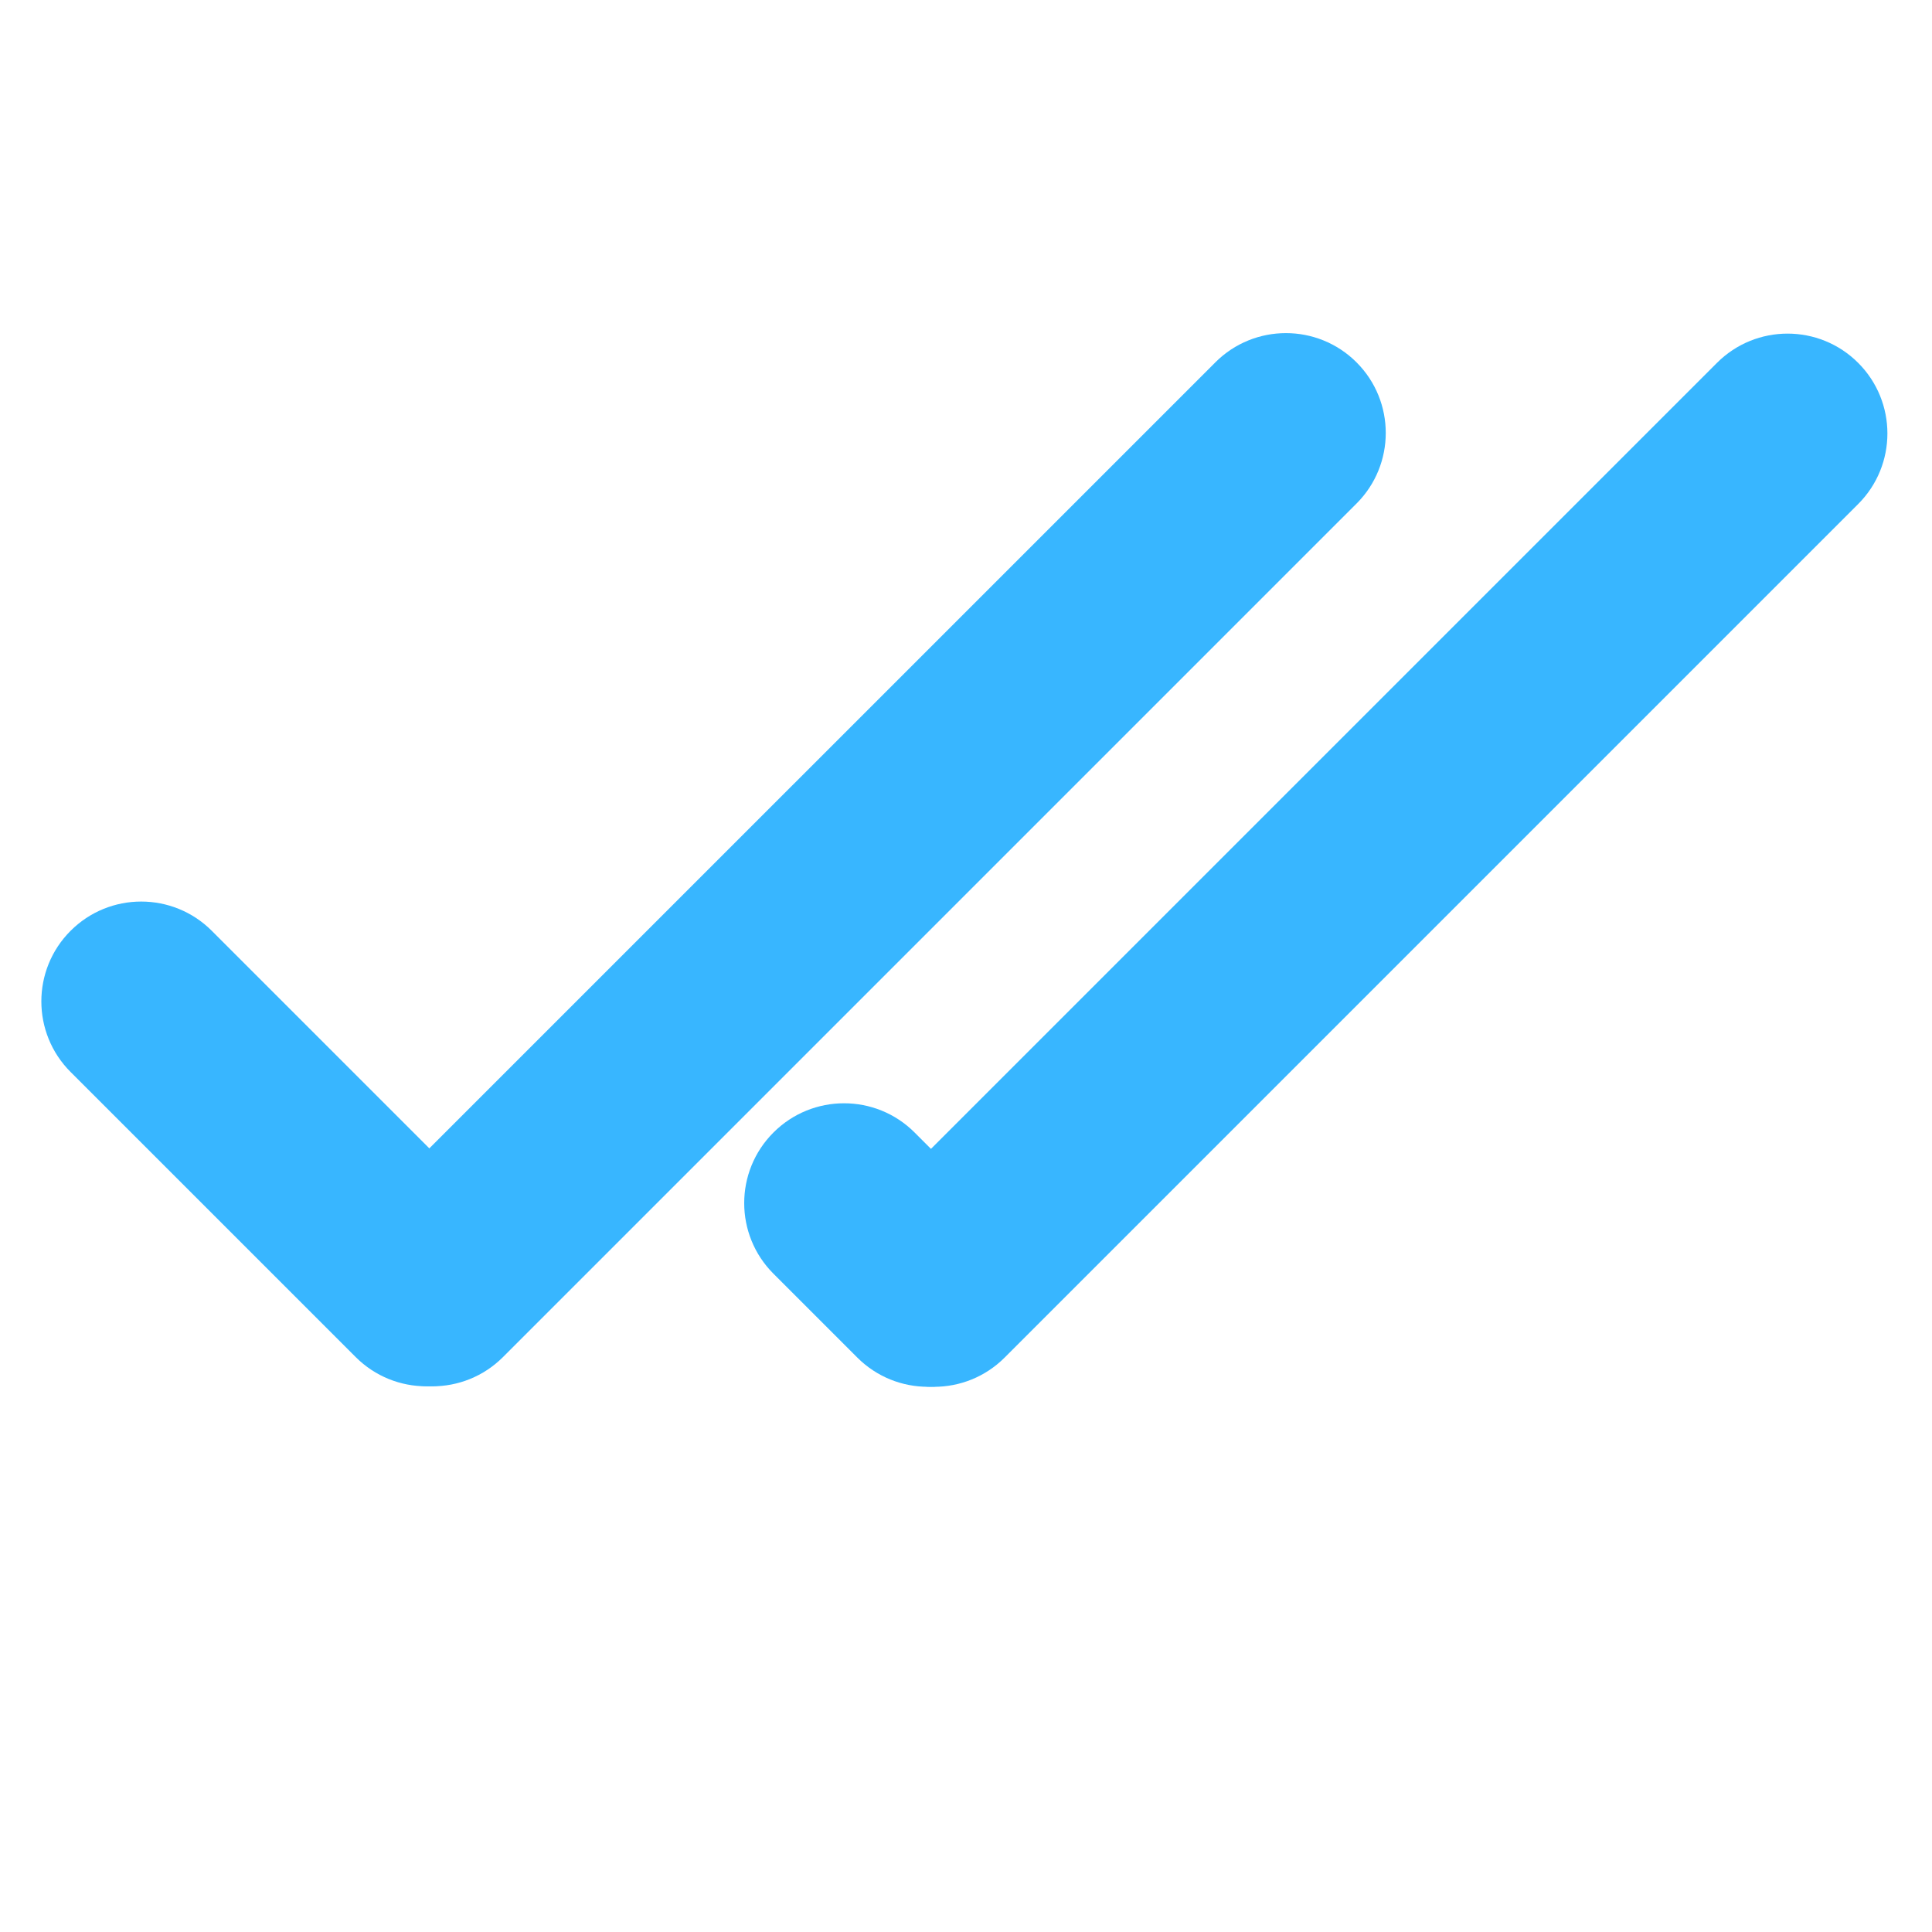
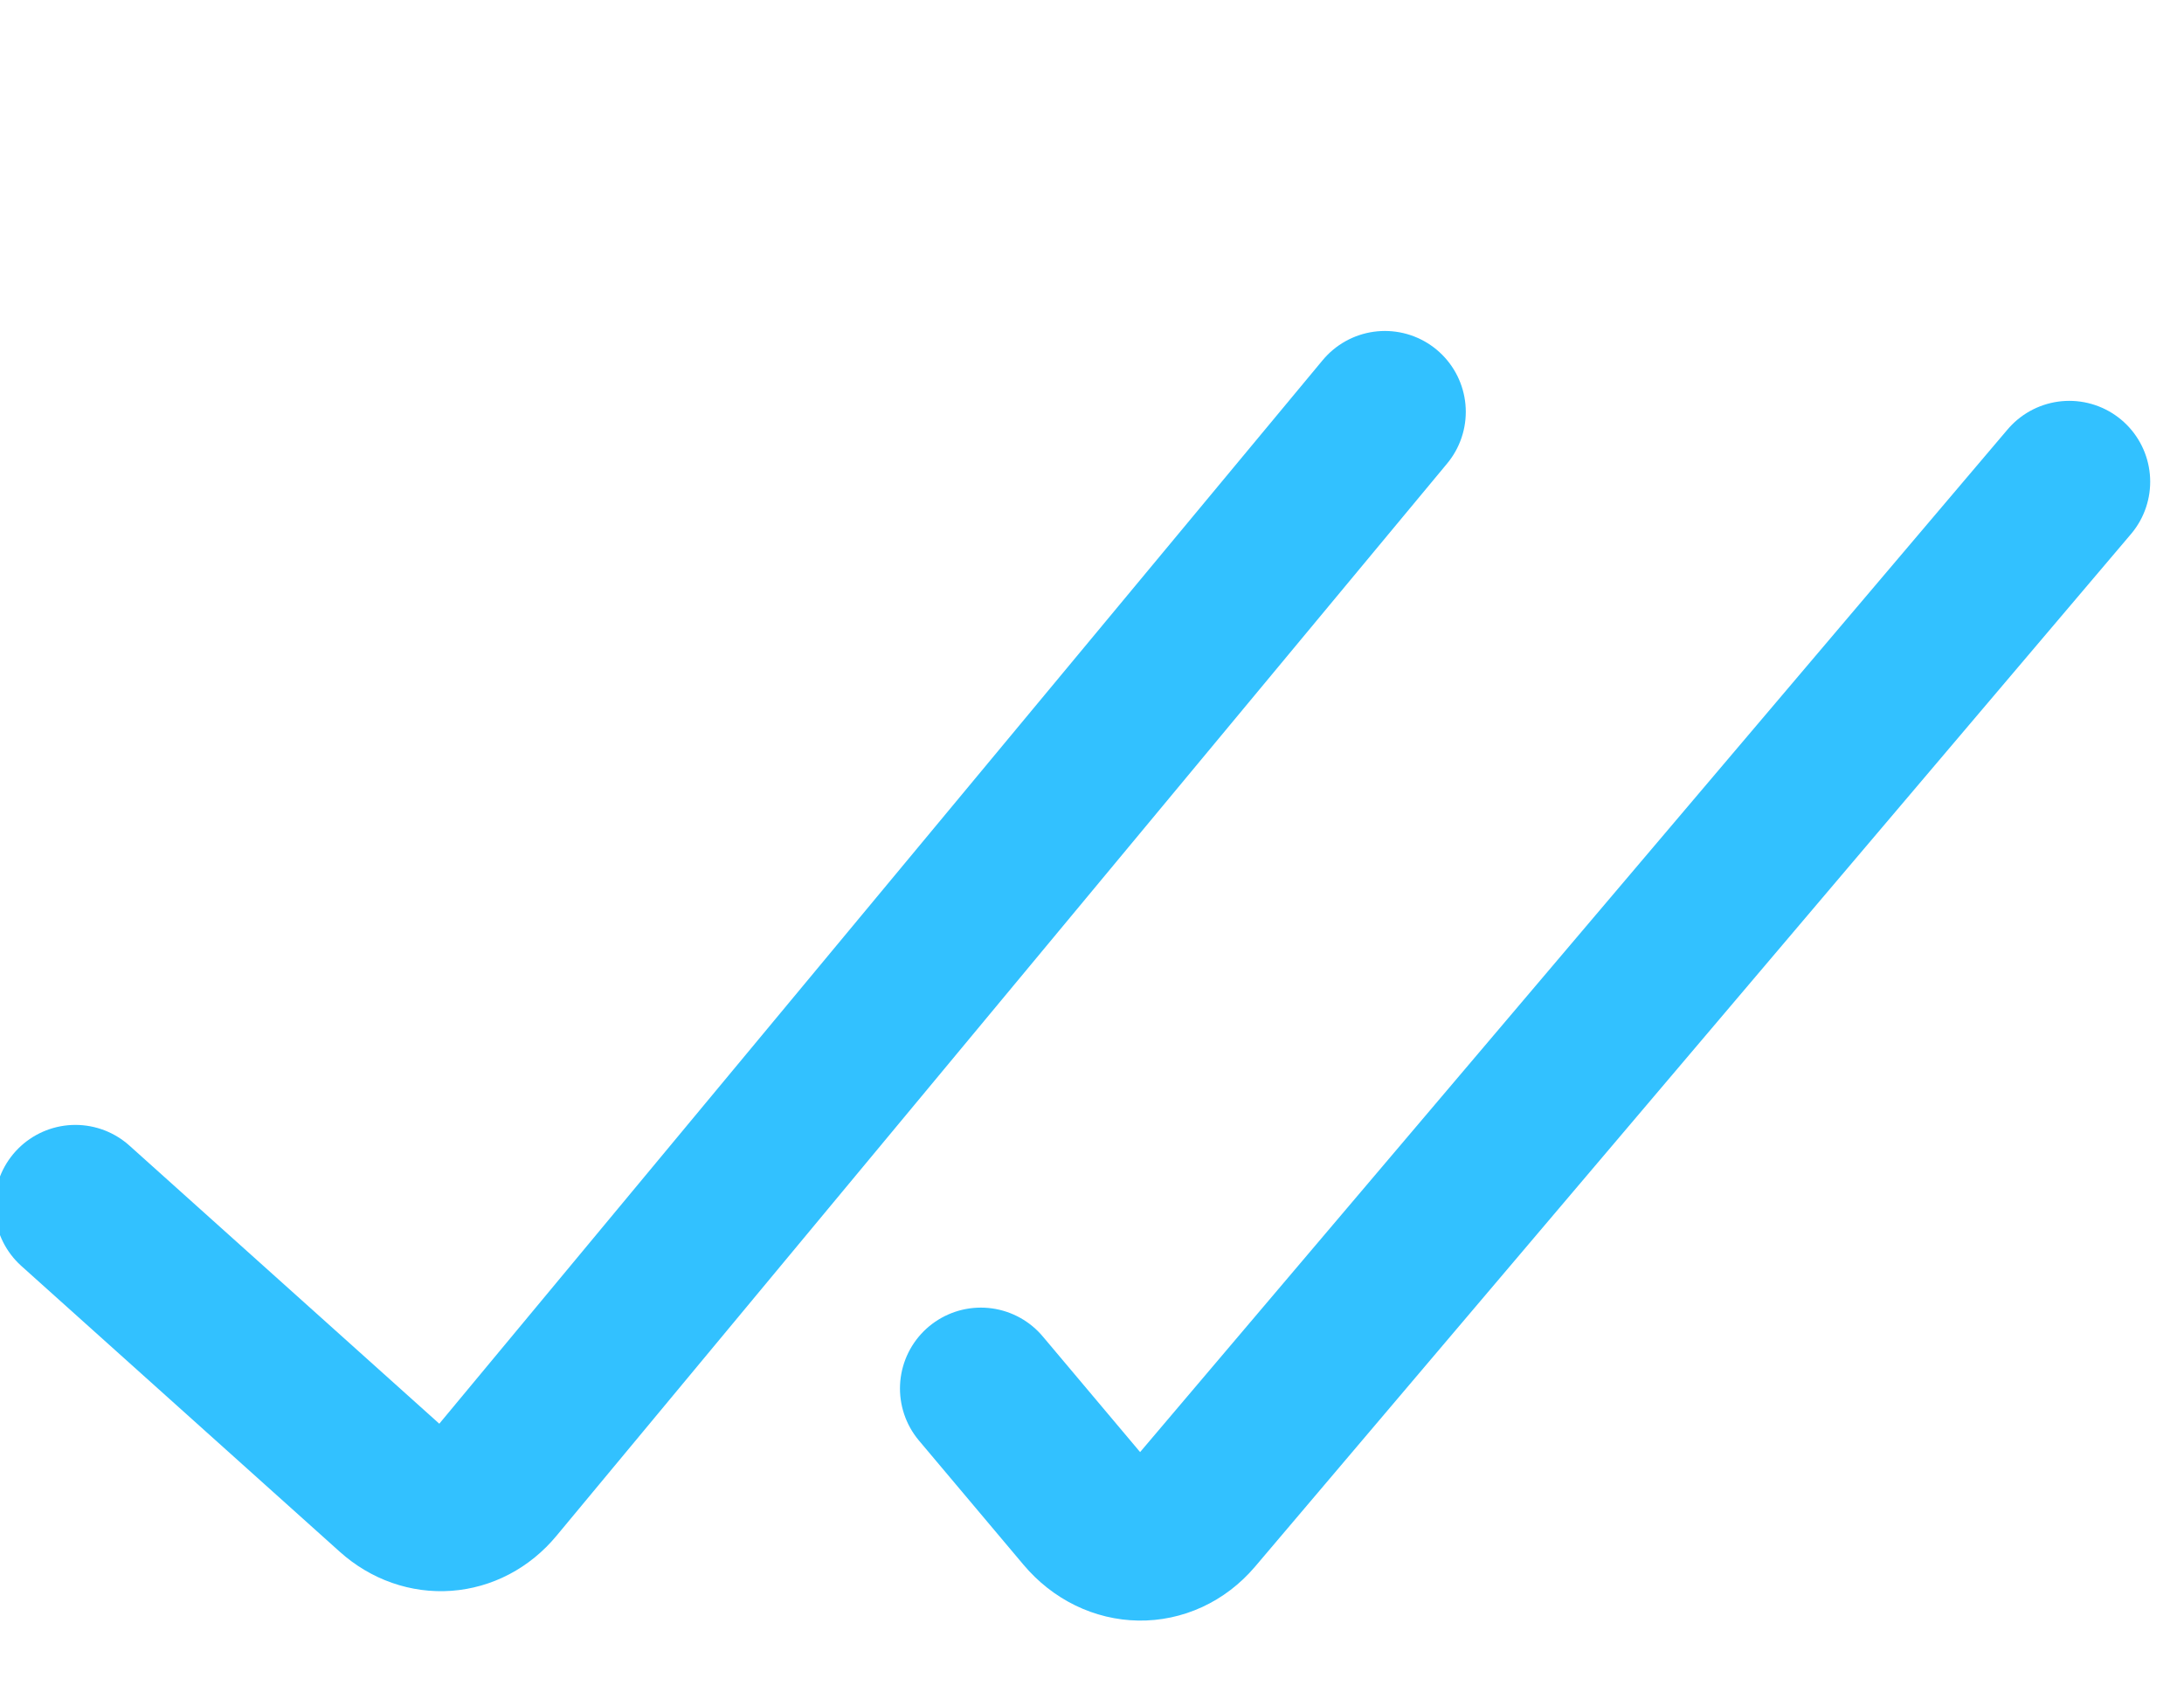
- <svg xmlns="http://www.w3.org/2000/svg" width="512" zoomAndPan="magnify" viewBox="0 0 384 384" height="512" preserveAspectRatio="xMidYMid meet" version="1.0">
-   <defs>
-     <clipPath id="af63f1a317">
-       <path d="M 66 66 L 276 66 L 276 276 L 66 276 Z M 66 66 " clip-rule="nonzero" />
-     </clipPath>
-     <clipPath id="8f629cda76">
-       <path d="M 255.59 57.992 L 283.648 86.051 L 85.902 283.801 L 57.84 255.738 Z M 255.59 57.992 " clip-rule="nonzero" />
-     </clipPath>
-     <clipPath id="aacd267047">
-       <path d="M 269.621 72.02 C 277.367 79.77 277.367 92.336 269.621 100.082 L 99.973 269.73 C 92.223 277.48 79.66 277.48 71.91 269.73 C 64.16 261.98 64.16 249.418 71.91 241.668 L 241.559 72.02 C 249.305 64.273 261.871 64.273 269.621 72.02 Z M 269.621 72.02 " clip-rule="nonzero" />
-     </clipPath>
-     <clipPath id="a56f6da3da">
-       <path d="M 0 0 L 210 0 L 210 210 L 0 210 Z M 0 0 " clip-rule="nonzero" />
-     </clipPath>
-     <clipPath id="1a9077945d">
-       <path d="M 189.59 -8.008 L 217.648 20.051 L 19.902 217.801 L -8.16 189.738 Z M 189.59 -8.008 " clip-rule="nonzero" />
-     </clipPath>
-     <clipPath id="0e5ea1129c">
-       <path d="M 203.621 6.02 C 211.367 13.77 211.367 26.336 203.621 34.082 L 33.973 203.73 C 26.223 211.48 13.66 211.48 5.91 203.73 C -1.84 195.98 -1.84 183.418 5.91 175.668 L 175.559 6.02 C 183.305 -1.727 195.871 -1.727 203.621 6.02 Z M 203.621 6.02 " clip-rule="nonzero" />
-     </clipPath>
-     <clipPath id="e51db71c69">
-       <rect x="0" width="210" y="0" height="210" />
-     </clipPath>
-     <clipPath id="620e5b0ea3">
-       <path d="M 8 179 L 105 179 L 105 276 L 8 276 Z M 8 179 " clip-rule="nonzero" />
-     </clipPath>
-     <clipPath id="197449589e">
-       <path d="M 0 199.035 L 28.062 170.973 L 112.797 255.707 L 84.734 283.77 Z M 0 199.035 " clip-rule="nonzero" />
-     </clipPath>
-     <clipPath id="e41d1e0f93">
-       <path d="M 14.031 185.004 C 21.781 177.254 34.344 177.254 42.094 185.004 L 98.758 241.664 C 106.504 249.414 106.504 261.977 98.758 269.727 C 91.008 277.477 78.445 277.477 70.695 269.727 L 14.031 213.066 C 6.281 205.316 6.281 192.75 14.031 185.004 Z M 14.031 185.004 " clip-rule="nonzero" />
-     </clipPath>
-     <clipPath id="b27a95e724">
-       <path d="M 0 0 L 97 0 L 97 97 L 0 97 Z M 0 0 " clip-rule="nonzero" />
-     </clipPath>
-     <clipPath id="4c8c5381cc">
-       <path d="M -8 20.035 L 20.062 -8.027 L 104.797 76.707 L 76.734 104.77 Z M -8 20.035 " clip-rule="nonzero" />
-     </clipPath>
-     <clipPath id="e012f9de4d">
-       <path d="M 6.031 6.004 C 13.781 -1.746 26.344 -1.746 34.094 6.004 L 90.758 62.664 C 98.504 70.414 98.504 82.977 90.758 90.727 C 83.008 98.477 70.445 98.477 62.695 90.727 L 6.031 34.066 C -1.719 26.316 -1.719 13.75 6.031 6.004 Z M 6.031 6.004 " clip-rule="nonzero" />
-     </clipPath>
-     <clipPath id="f1cdf83750">
-       <rect x="0" width="97" y="0" height="97" />
-     </clipPath>
-     <clipPath id="6af0dbbfa1">
-       <path d="M 165 66 L 376 66 L 376 276 L 165 276 Z M 165 66 " clip-rule="nonzero" />
-     </clipPath>
-     <clipPath id="c916950cf4">
-       <path d="M 355.293 58.09 L 383.355 86.152 L 185.605 283.902 L 157.543 255.84 Z M 355.293 58.09 " clip-rule="nonzero" />
-     </clipPath>
-     <clipPath id="caf5201474">
-       <path d="M 369.324 72.121 C 377.074 79.871 377.074 92.434 369.324 100.184 L 199.676 269.832 C 191.926 277.578 179.363 277.578 171.613 269.832 C 163.863 262.082 163.863 249.52 171.613 241.77 L 341.262 72.121 C 349.012 64.371 361.574 64.371 369.324 72.121 Z M 369.324 72.121 " clip-rule="nonzero" />
-     </clipPath>
-     <clipPath id="0b6600b4fc">
-       <path d="M 0 0 L 211 0 L 211 210 L 0 210 Z M 0 0 " clip-rule="nonzero" />
-     </clipPath>
-     <clipPath id="59eb067899">
-       <path d="M 190.293 -7.91 L 218.355 20.152 L 20.605 217.902 L -7.457 189.84 Z M 190.293 -7.91 " clip-rule="nonzero" />
-     </clipPath>
-     <clipPath id="4616dd5e4c">
-       <path d="M 204.324 6.121 C 212.074 13.871 212.074 26.434 204.324 34.184 L 34.676 203.832 C 26.926 211.578 14.363 211.578 6.613 203.832 C -1.137 196.082 -1.137 183.52 6.613 175.77 L 176.262 6.121 C 184.012 -1.629 196.574 -1.629 204.324 6.121 Z M 204.324 6.121 " clip-rule="nonzero" />
-     </clipPath>
-     <clipPath id="2a7d0206ab">
-       <rect x="0" width="211" y="0" height="210" />
-     </clipPath>
-     <clipPath id="2d7ce135e0">
-       <path d="M 147 219 L 205 219 L 205 276 L 147 276 Z M 147 219 " clip-rule="nonzero" />
-     </clipPath>
-     <clipPath id="a835b0e313">
-       <path d="M 139.699 239.129 L 167.758 211.066 L 212.594 255.898 L 184.531 283.961 Z M 139.699 239.129 " clip-rule="nonzero" />
-     </clipPath>
-     <clipPath id="250b87578d">
-       <path d="M 153.727 225.098 C 161.477 217.348 174.043 217.348 181.789 225.098 L 198.461 241.766 C 206.207 249.516 206.207 262.078 198.461 269.828 C 190.711 277.574 178.148 277.574 170.398 269.828 L 153.727 253.156 C 145.98 245.41 145.98 232.844 153.727 225.098 Z M 153.727 225.098 " clip-rule="nonzero" />
-     </clipPath>
-     <clipPath id="a1eb5d4888">
-       <path d="M 0 0 L 58 0 L 58 57 L 0 57 Z M 0 0 " clip-rule="nonzero" />
-     </clipPath>
-     <clipPath id="1ebbcdebd3">
-       <path d="M -7.301 20.129 L 20.758 -7.934 L 65.594 36.898 L 37.531 64.961 Z M -7.301 20.129 " clip-rule="nonzero" />
-     </clipPath>
-     <clipPath id="9113816906">
-       <path d="M 6.727 6.098 C 14.477 -1.652 27.043 -1.652 34.789 6.098 L 51.461 22.766 C 59.207 30.516 59.207 43.078 51.461 50.828 C 43.711 58.574 31.148 58.574 23.398 50.828 L 6.727 34.156 C -1.02 26.41 -1.02 13.844 6.727 6.098 Z M 6.727 6.098 " clip-rule="nonzero" />
-     </clipPath>
-     <clipPath id="d9770d80b1">
-       <rect x="0" width="58" y="0" height="57" />
-     </clipPath>
-   </defs>
-   <g clip-path="url(#af63f1a317)">
-     <g clip-path="url(#8f629cda76)">
-       <g clip-path="url(#aacd267047)">
-         <g transform="matrix(1, 0, 0, 1, 66, 66)">
-           <g clip-path="url(#e51db71c69)">
-             <g clip-path="url(#a56f6da3da)">
-               <g clip-path="url(#1a9077945d)">
-                 <g clip-path="url(#0e5ea1129c)">
-                   <path fill="#38b6ff" d="M 189.59 -8.008 L 217.648 20.051 L 19.902 217.801 L -8.16 189.738 Z M 189.59 -8.008 " fill-opacity="1" fill-rule="nonzero" />
-                 </g>
-               </g>
-             </g>
-           </g>
-         </g>
-       </g>
-     </g>
-   </g>
-   <g clip-path="url(#620e5b0ea3)">
-     <g clip-path="url(#197449589e)">
-       <g clip-path="url(#e41d1e0f93)">
-         <g transform="matrix(1, 0, 0, 1, 8, 179)">
-           <g clip-path="url(#f1cdf83750)">
-             <g clip-path="url(#b27a95e724)">
-               <g clip-path="url(#4c8c5381cc)">
-                 <g clip-path="url(#e012f9de4d)">
-                   <path fill="#38b6ff" d="M -8 20.035 L 20.062 -8.027 L 104.797 76.707 L 76.734 104.77 Z M -8 20.035 " fill-opacity="1" fill-rule="nonzero" />
-                 </g>
-               </g>
-             </g>
-           </g>
-         </g>
-       </g>
-     </g>
-   </g>
-   <g clip-path="url(#6af0dbbfa1)">
-     <g clip-path="url(#c916950cf4)">
-       <g clip-path="url(#caf5201474)">
-         <g transform="matrix(1, 0, 0, 1, 165, 66)">
-           <g clip-path="url(#2a7d0206ab)">
-             <g clip-path="url(#0b6600b4fc)">
-               <g clip-path="url(#59eb067899)">
-                 <g clip-path="url(#4616dd5e4c)">
-                   <path fill="#38b6ff" d="M 190.293 -7.91 L 218.355 20.152 L 20.605 217.902 L -7.457 189.84 Z M 190.293 -7.91 " fill-opacity="1" fill-rule="nonzero" />
-                 </g>
-               </g>
-             </g>
-           </g>
-         </g>
-       </g>
-     </g>
-   </g>
-   <g clip-path="url(#2d7ce135e0)">
-     <g clip-path="url(#a835b0e313)">
-       <g clip-path="url(#250b87578d)">
-         <g transform="matrix(1, 0, 0, 1, 147, 219)">
-           <g clip-path="url(#d9770d80b1)">
-             <g clip-path="url(#a1eb5d4888)">
-               <g clip-path="url(#1ebbcdebd3)">
-                 <g clip-path="url(#9113816906)">
-                   <path fill="#38b6ff" d="M -7.301 20.129 L 20.758 -7.934 L 65.484 36.789 L 37.422 64.852 Z M -7.301 20.129 " fill-opacity="1" fill-rule="nonzero" />
-                 </g>
-               </g>
-             </g>
-           </g>
-         </g>
-       </g>
-     </g>
-   </g>
+ <svg xmlns="http://www.w3.org/2000/svg" width="27" height="21" viewBox="0 0 27 21" fill="none">
+   <path d="M0.932 14.908L4.868 18.441C5.247 18.782 5.784 18.743 6.109 18.351L17.121 5.092" stroke="#32C1FF" stroke-width="2" stroke-linecap="round" />
+   <path d="M12.126 17.167L13.418 18.702C13.787 19.14 14.391 19.149 14.753 18.723L25.582 5.956" stroke="#32C1FF" stroke-width="2" stroke-linecap="round" />
</svg>
